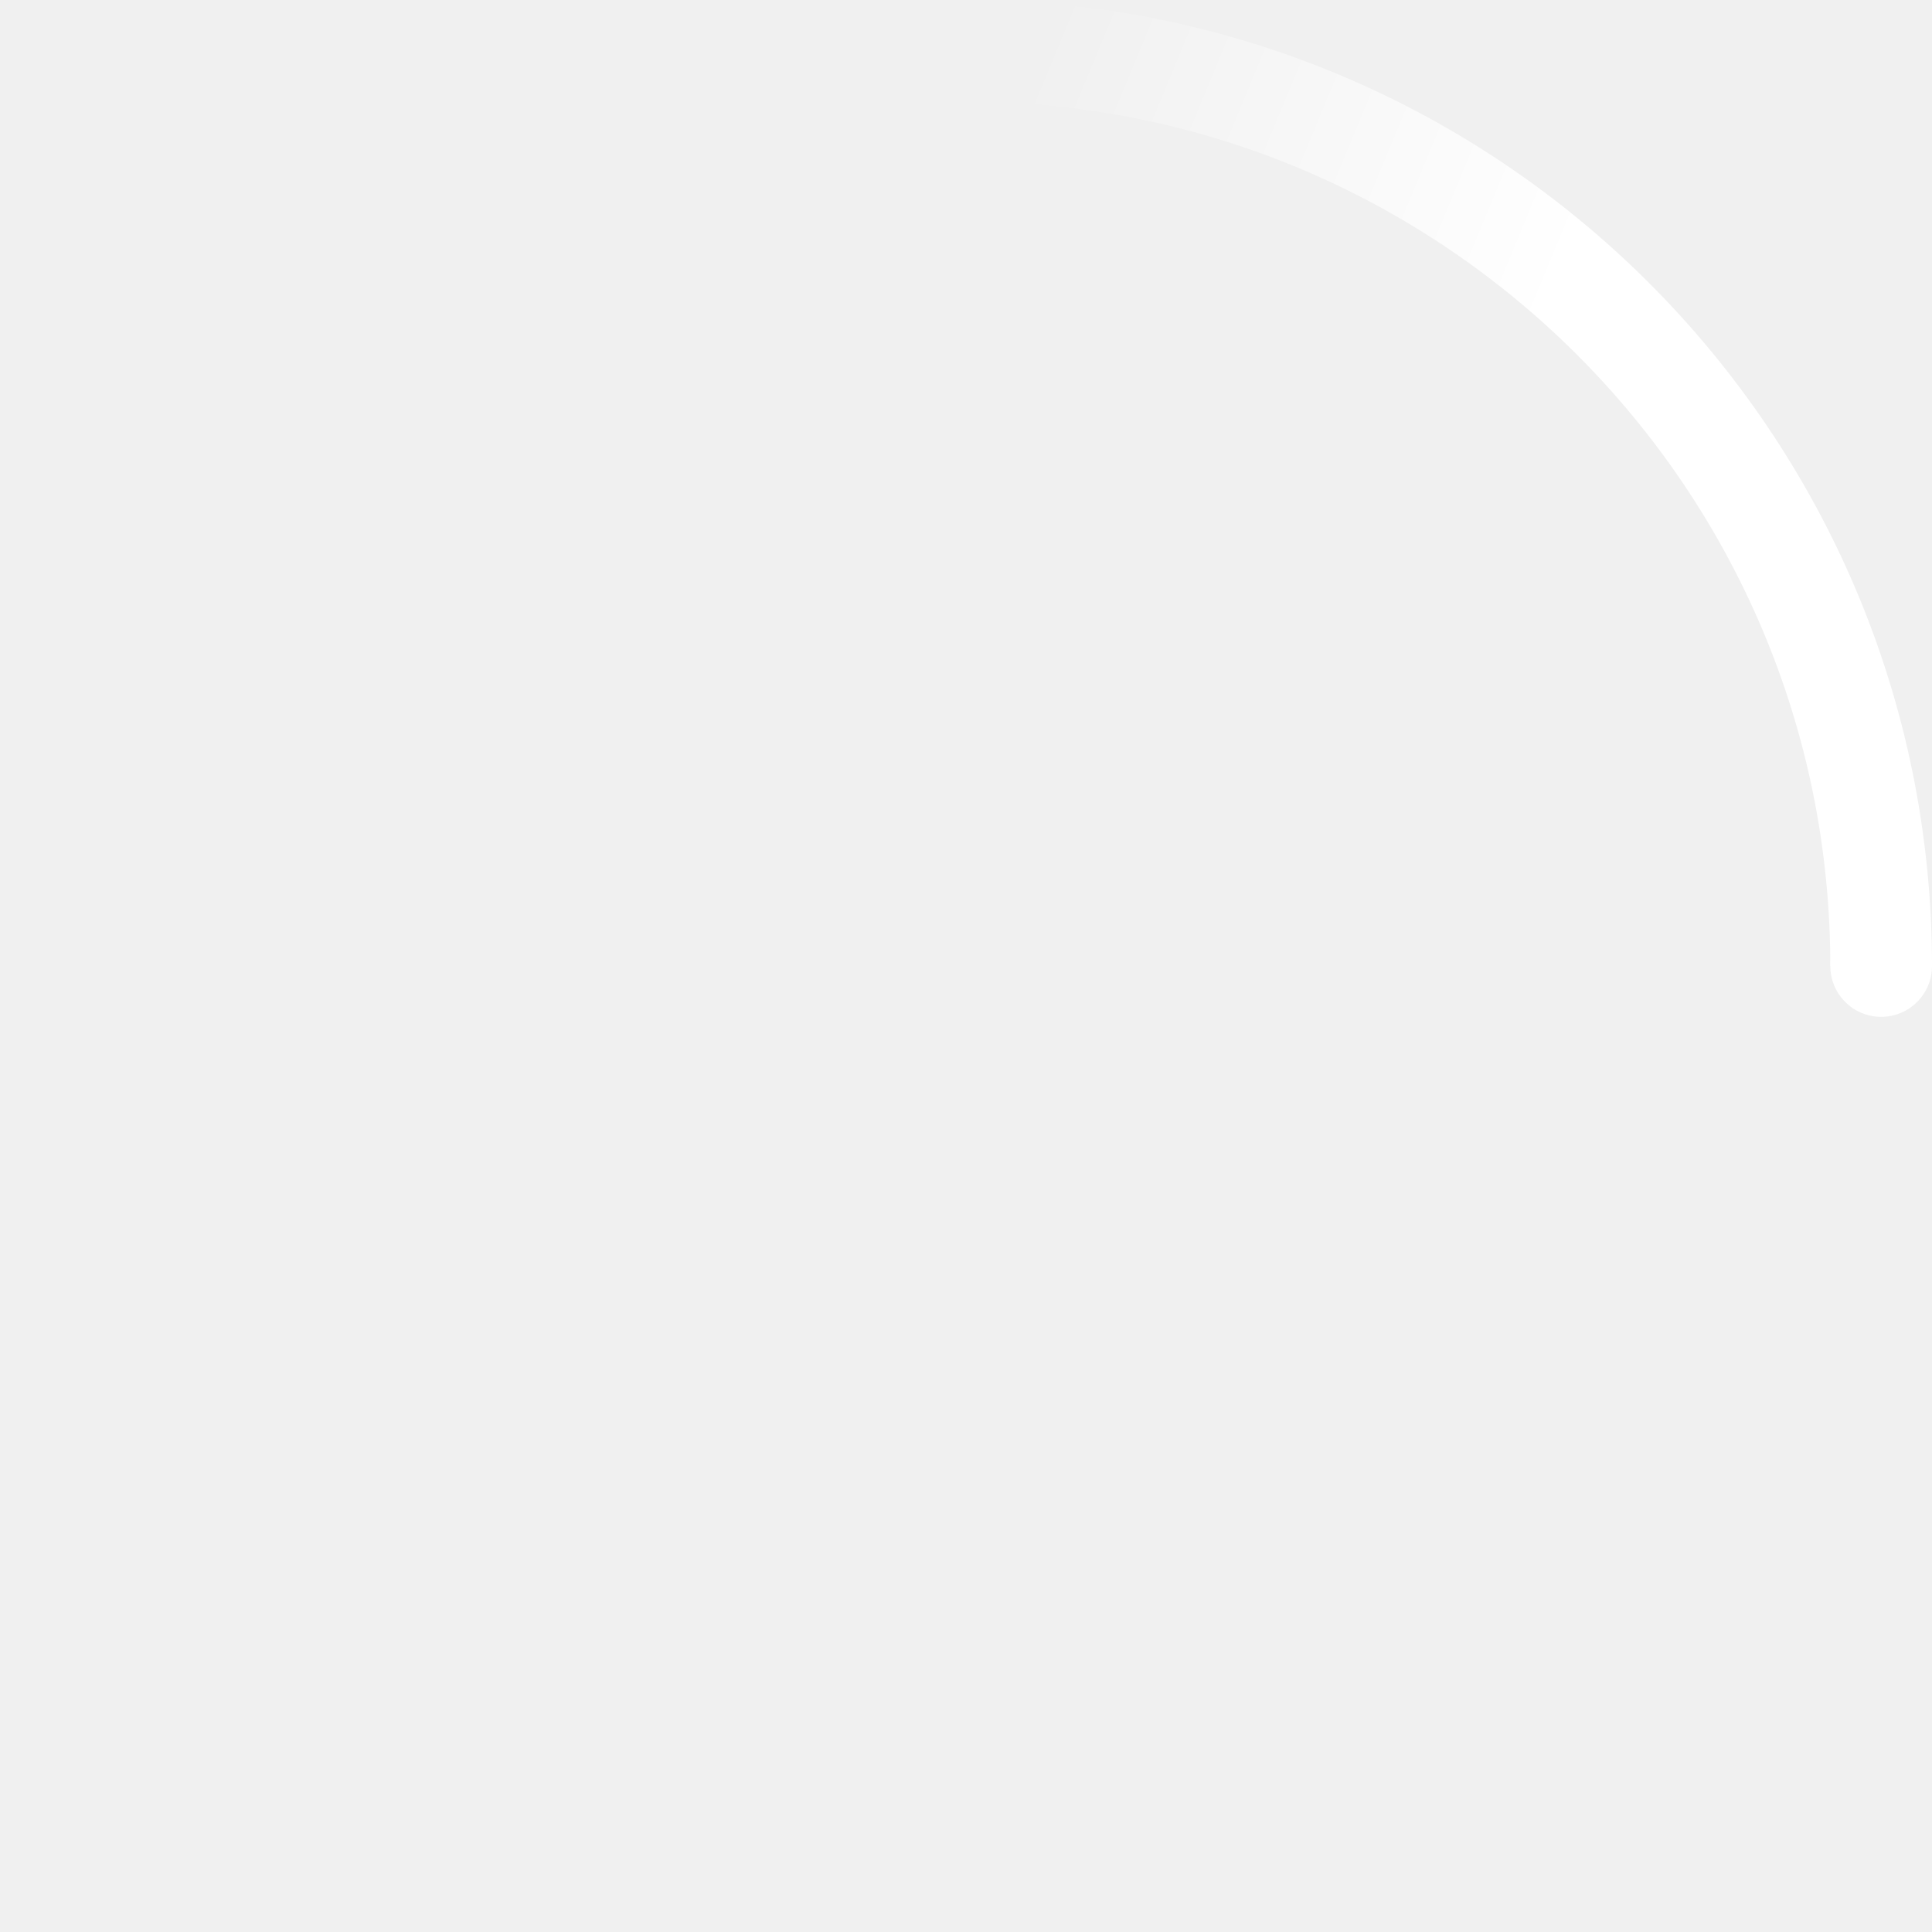
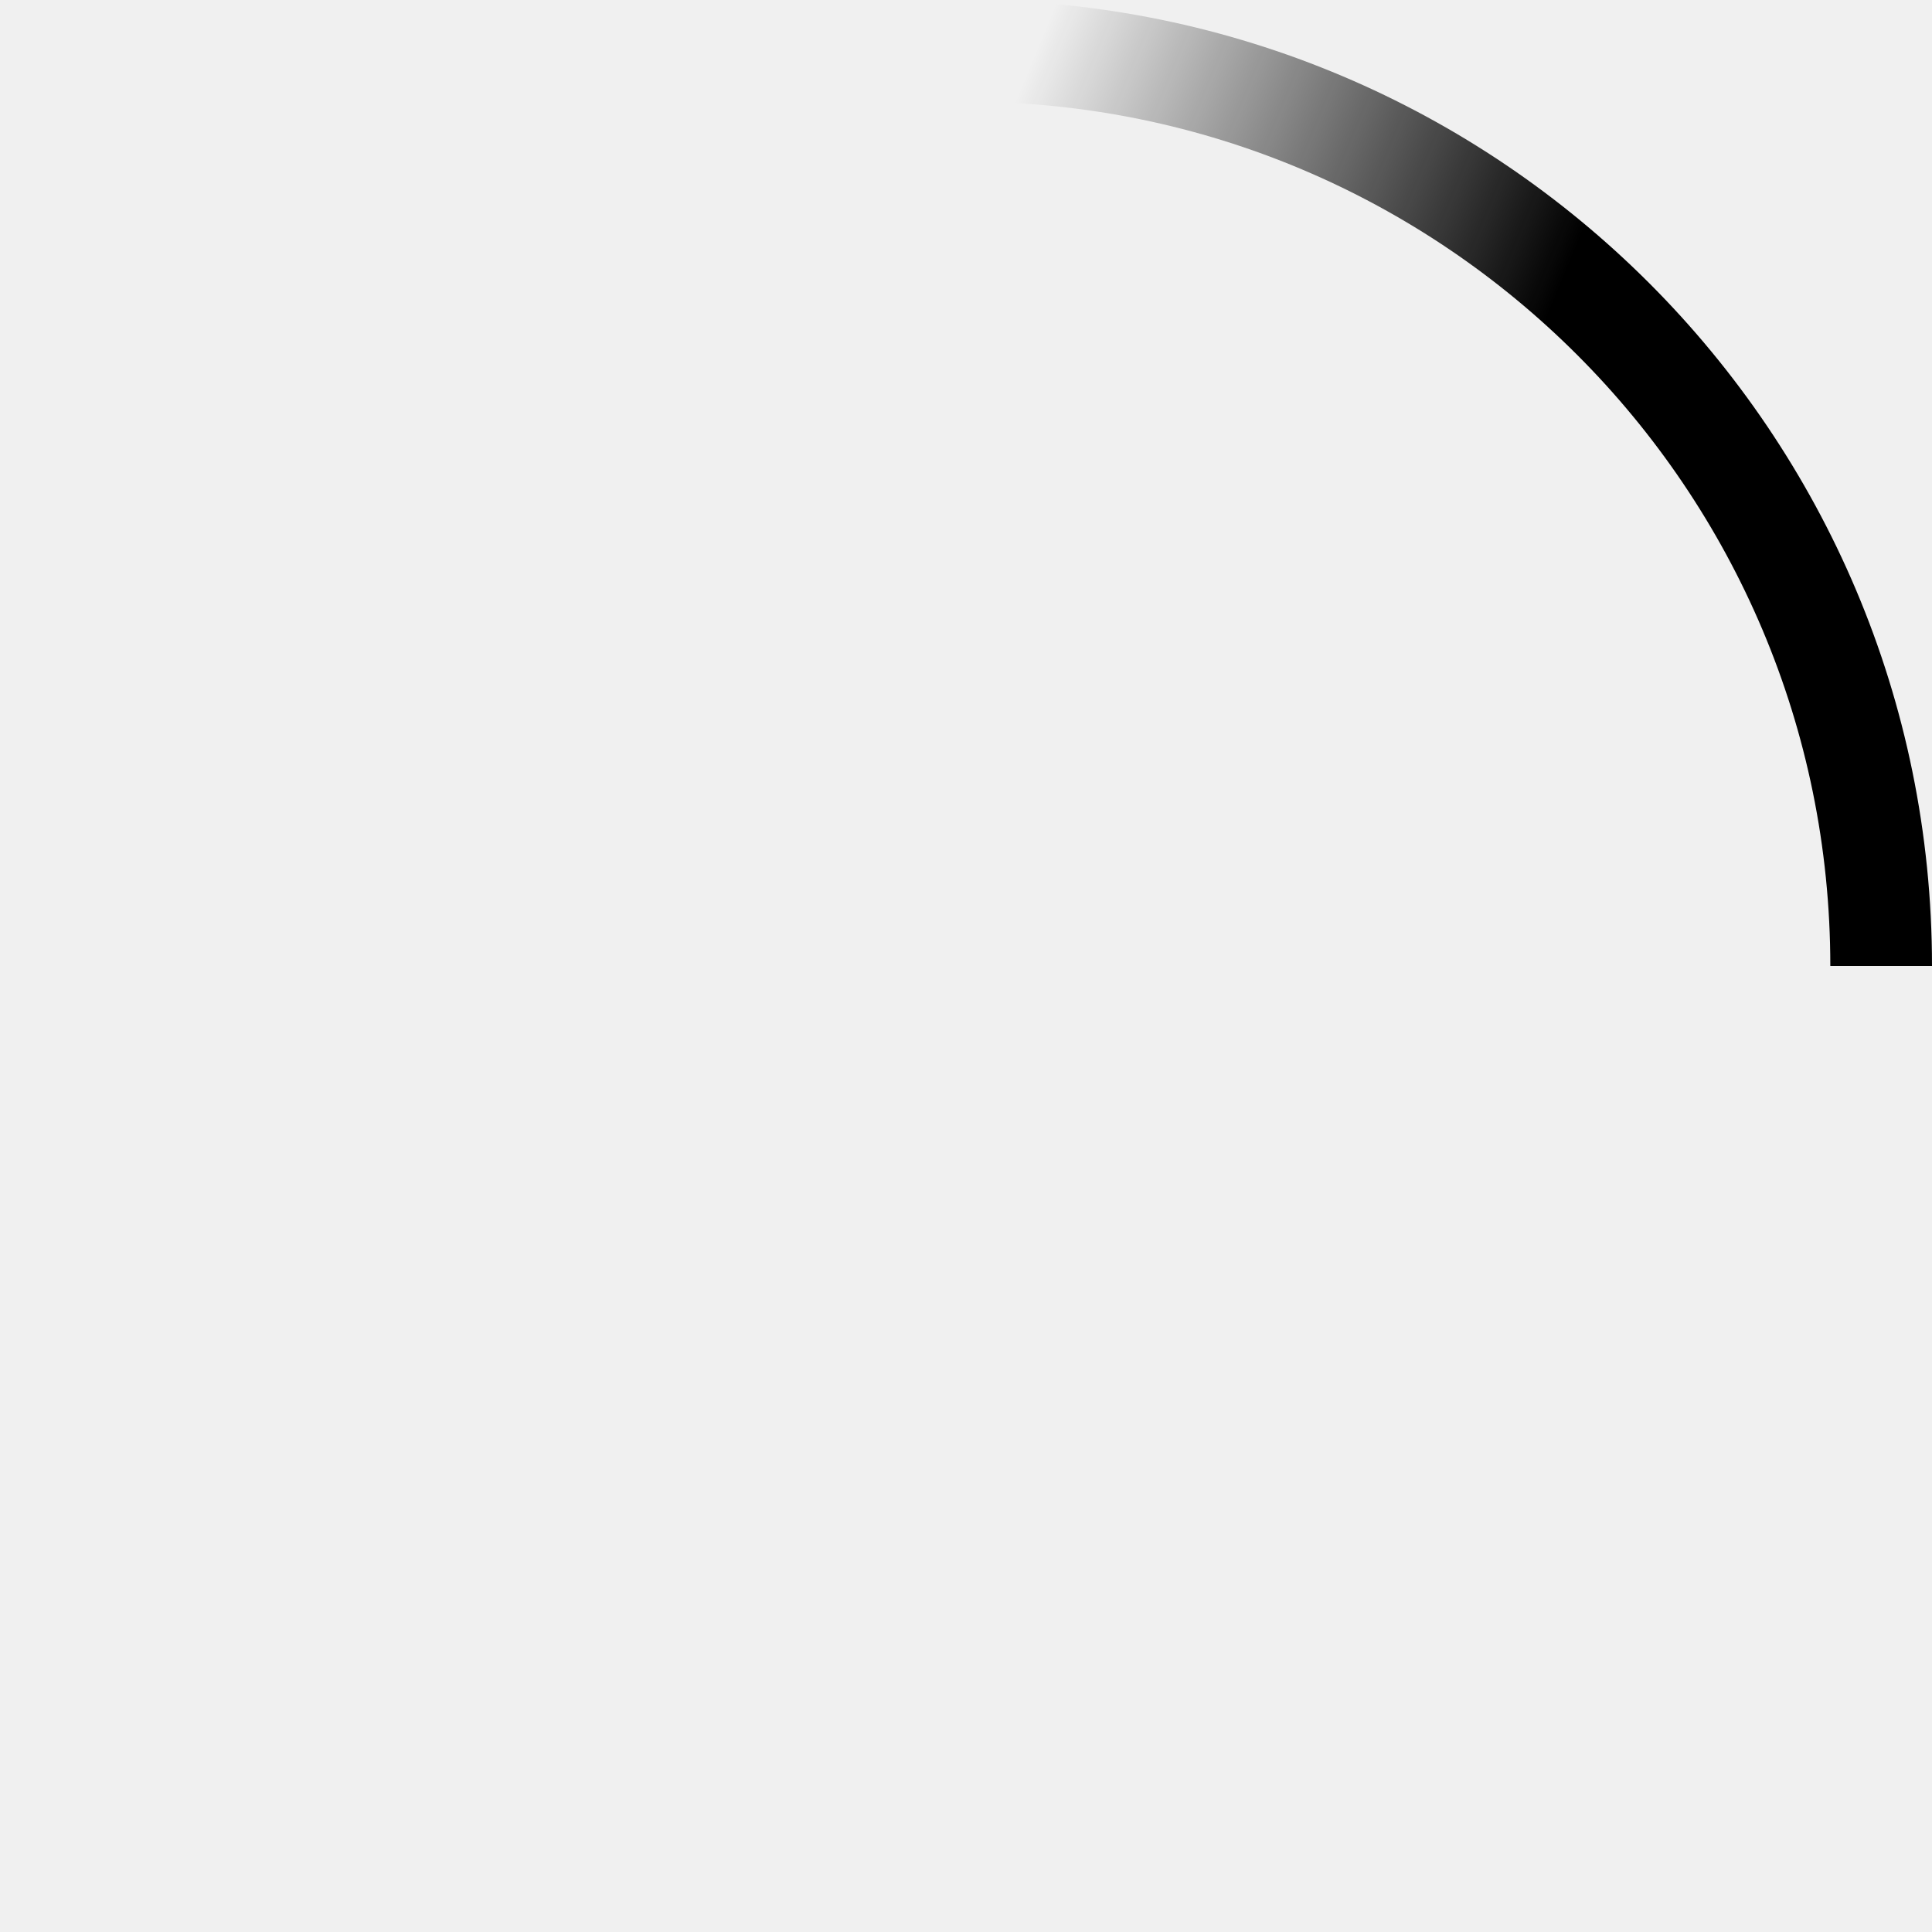
<svg xmlns="http://www.w3.org/2000/svg" width="38" height="38" viewBox="0 0 38 38">
  <defs>
    <linearGradient x1="8.042%" y1="0%" x2="65.682%" y2="23.865%" id="a">
-       <stop stop-color="#fff" stop-opacity="0" offset="0%" />
-       <stop stop-color="#fff" stop-opacity=".631" offset="63.146%" />
-       <stop stop-color="#fff" offset="100%" />
+       <stop stop-color="{{ .Site.Params.mainColour }}" stop-opacity="0" offset="0%" />
+       <stop stop-color="{{ .Site.Params.mainColour }}" stop-opacity=".631" offset="63.146%" />
+       <stop stop-color="{{ .Site.Params.mainColour }}" offset="100%" />
    </linearGradient>
  </defs>
  <g fill="none" fill-rule="evenodd">
    <g transform="translate(1 1)">
      <path d="M36 18c0-9.94-8.06-18-18-18" id="Oval-2" stroke="url(#a)" stroke-width="2">
        <animateTransform attributeName="transform" type="rotate" from="0 18 18" to="360 18 18" dur="0.9s" repeatCount="indefinite" />
      </path>
-       <circle fill="#fff" cx="36" cy="18" r="1">
+       <circle fill="{{ .Site.Params.mainColour }}" cx="36" cy="18" r="1">
        <animateTransform attributeName="transform" type="rotate" from="0 18 18" to="360 18 18" dur="0.9s" repeatCount="indefinite" />
      </circle>
    </g>
  </g>
</svg>
